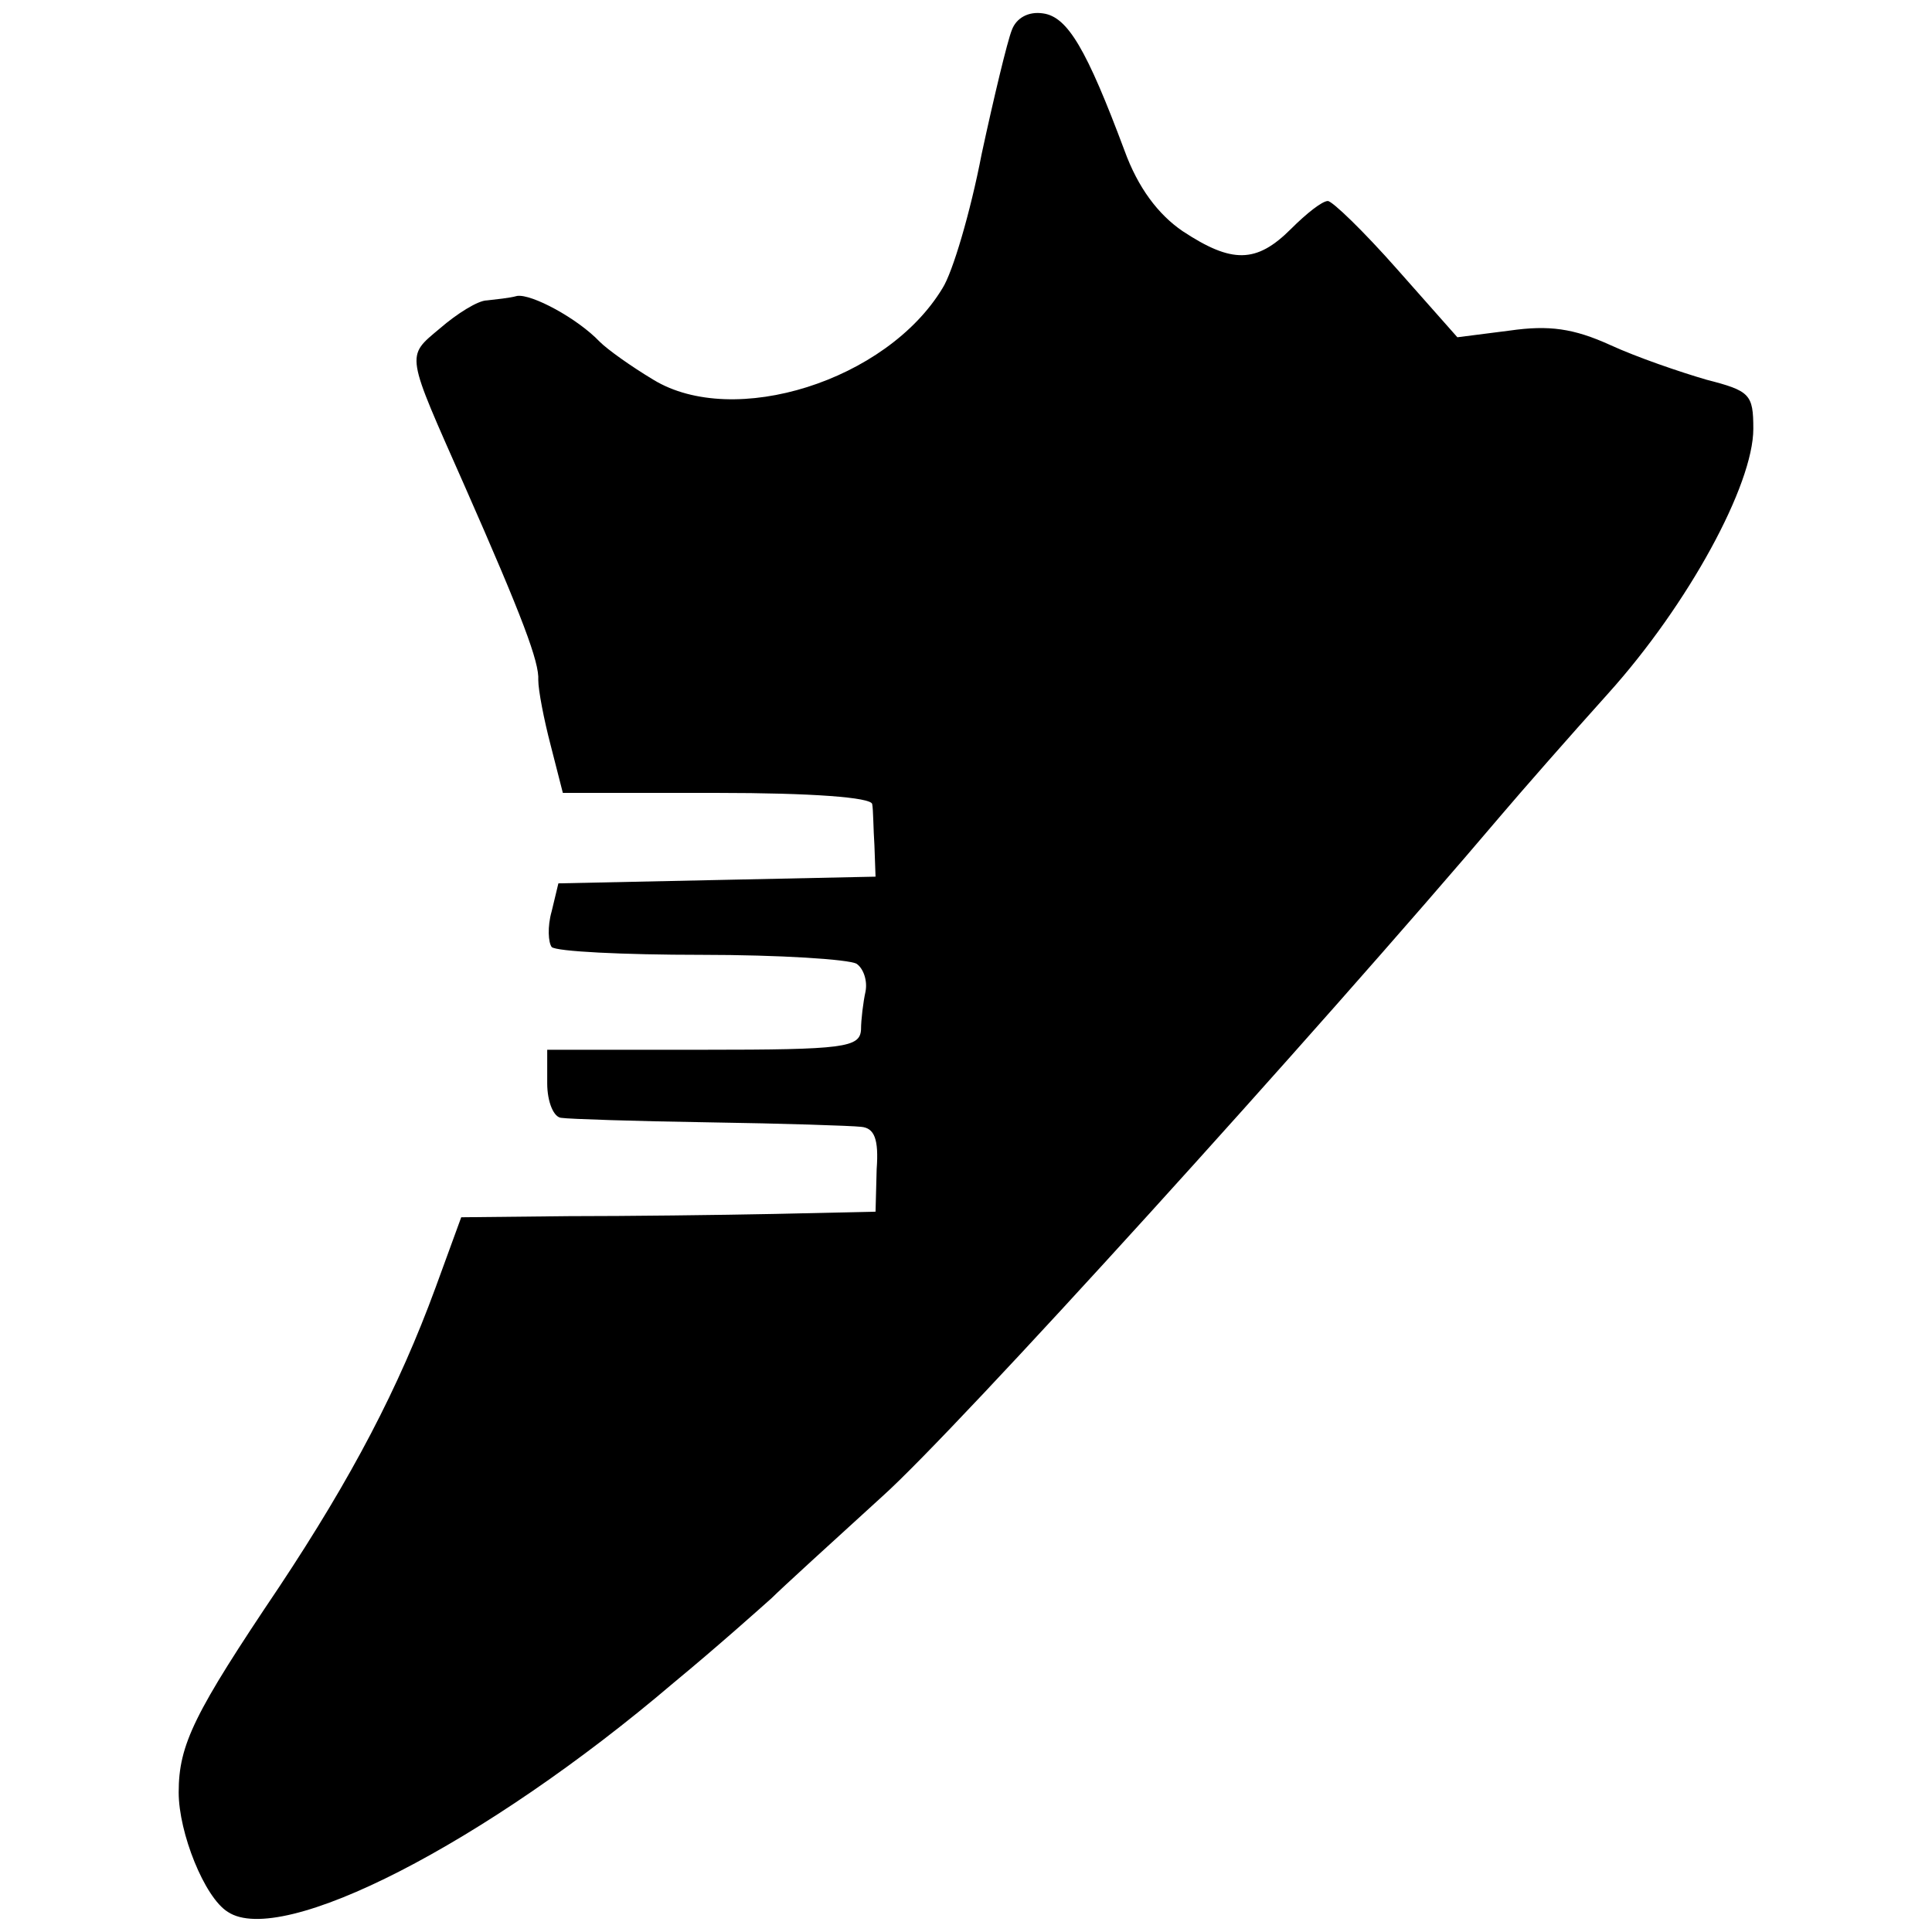
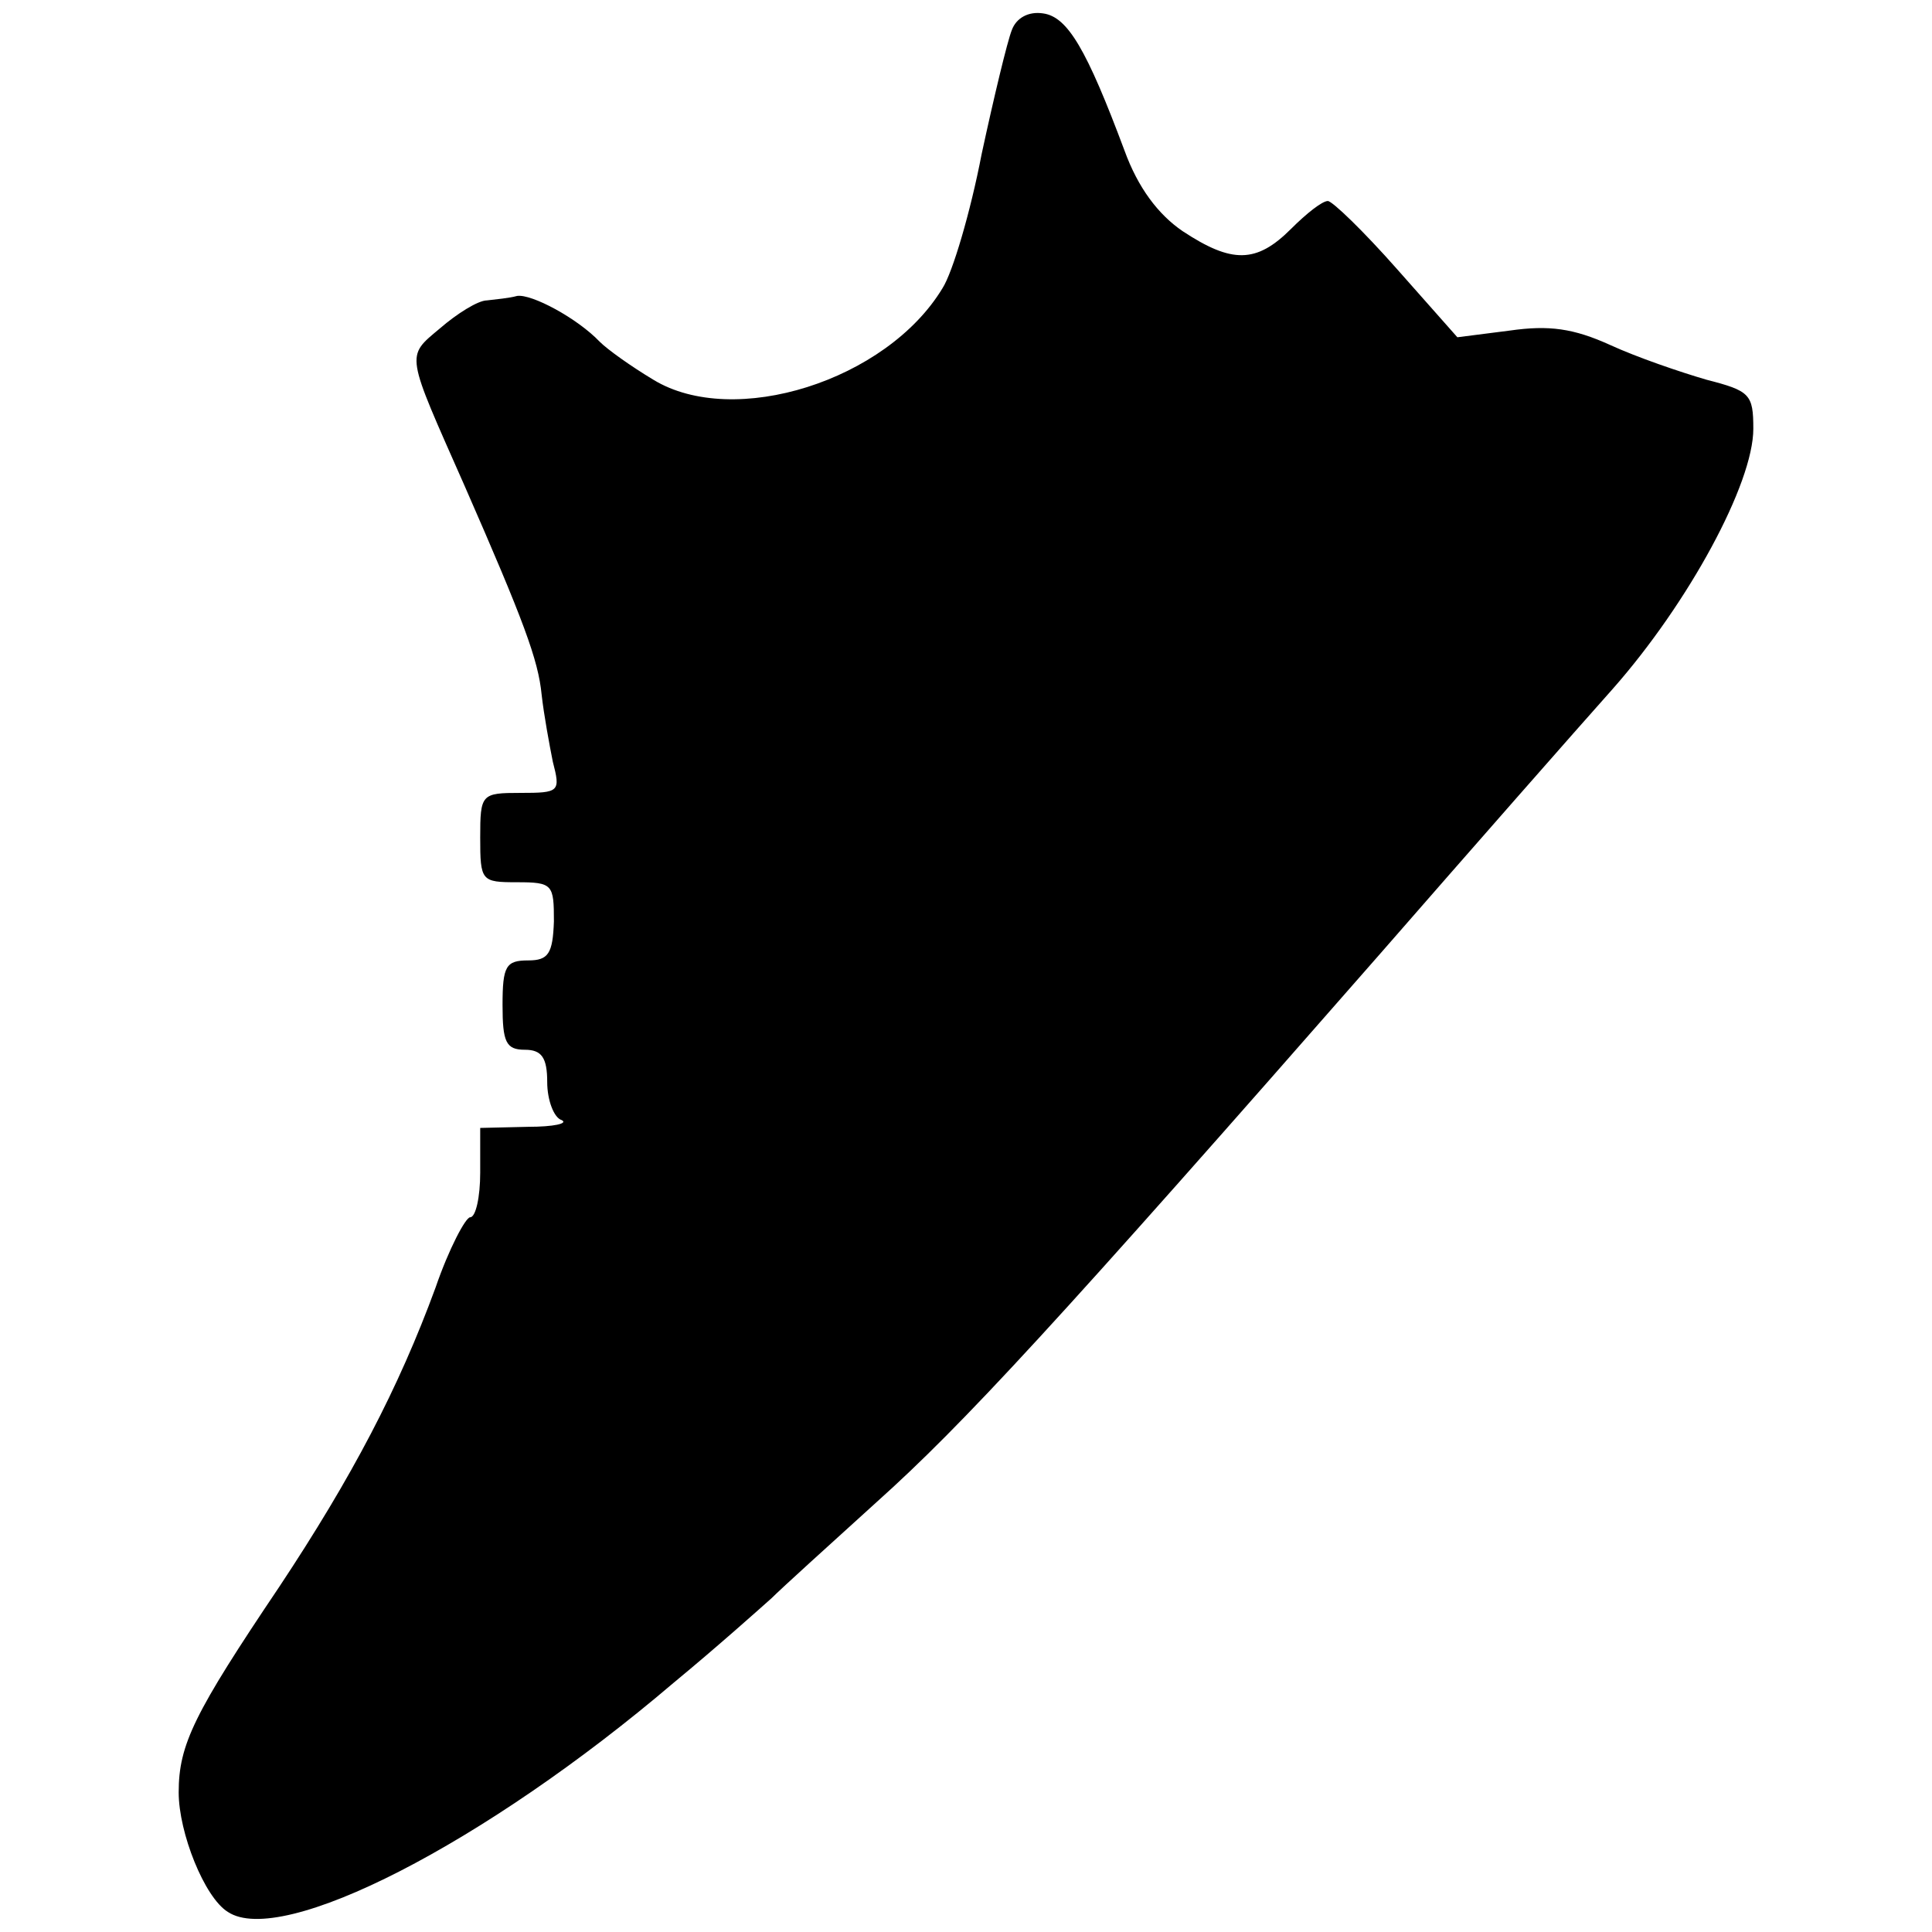
<svg xmlns="http://www.w3.org/2000/svg" version="1.0" width="173pt" height="173pt" viewBox="0 0 173 173" preserveAspectRatio="xMidYMid meet">
  <g transform="translate(0,173) scale(0.1,-0.1)" fill="#000000" stroke="none">
-     <path d="M906 1703 c-4 -10 -16 -60 -27 -111 -10 -52 -26 -106 -35 -120 -50 -83 -187 -126 -259 -82 -20 12 -41 27 -48 34 -20 21 -61 43 -74 41 -7 -2 -19 -3 -27 -4 -8 0 -27 -12 -42 -25 -31 -26 -31 -21 22 -141 52 -118 67 -158 66 -174 0 -9 5 -35 11 -58 l11 -43 138 0 c85 0 138 -4 139 -10 1 -5 1 -22 2 -37 l1 -28 -142 -3 -142 -3 -6 -25 c-4 -14 -3 -28 0 -32 4 -4 64 -7 134 -7 70 0 132 -4 139 -8 6 -4 10 -15 8 -25 -2 -9 -4 -25 -4 -34 -1 -16 -15 -18 -141 -18 l-140 0 0 -30 c0 -17 6 -31 13 -31 6 -1 66 -3 132 -4 66 -1 127 -3 136 -4 12 -1 16 -11 14 -38 l-1 -38 -90 -2 c-49 -1 -132 -2 -185 -2 l-96 -1 -23 -63 c-33 -90 -75 -170 -140 -268 -76 -113 -90 -141 -90 -184 0 -36 23 -94 44 -107 48 -32 230 61 399 205 40 33 79 68 88 76 9 9 54 50 99 91 66 59 387 413 555 611 17 20 59 68 95 108 72 80 130 187 130 237 0 31 -3 34 -42 44 -24 7 -62 20 -86 31 -33 15 -55 18 -90 13 l-47 -6 -54 61 c-30 34 -58 61 -62 61 -5 0 -19 -11 -33 -25 -31 -31 -53 -31 -97 -2 -22 15 -40 39 -52 72 -34 91 -51 120 -73 123 -13 2 -24 -4 -28 -15z" />
+     <path d="M906 1703 c-4 -10 -16 -60 -27 -111 -10 -52 -26 -106 -35 -120 -50 -83 -187 -126 -259 -82 -20 12 -41 27 -48 34 -20 21 -61 43 -74 41 -7 -2 -19 -3 -27 -4 -8 0 -27 -12 -42 -25 -31 -26 -31 -21 22 -141 53 -121 66 -156 69 -187 2 -18 7 -45 10 -60 7 -27 6 -28 -29 -28 -35 0 -36 -1 -36 -40 0 -39 1 -40 33 -40 32 0 33 -2 33 -35 -1 -29 -5 -35 -23 -35 -20 0 -23 -5 -23 -40 0 -33 3 -40 20 -40 15 0 20 -7 20 -29 0 -16 6 -32 13 -34 6 -3 -7 -6 -30 -6 l-43 -1 0 -40 c0 -22 -4 -40 -9 -40 -4 0 -19 -28 -31 -63 -33 -90 -75 -170 -140 -268 -76 -113 -90 -141 -90 -184 0 -36 23 -94 44 -107 48 -32 230 61 399 205 40 33 79 68 88 76 9 9 51 47 94 86 77 69 161 160 450 490 82 94 176 201 209 238 68 77 126 184 126 233 0 31 -3 34 -42 44 -24 7 -62 20 -86 31 -33 15 -55 18 -90 13 l-47 -6 -54 61 c-30 34 -58 61 -62 61 -5 0 -19 -11 -33 -25 -31 -31 -53 -31 -97 -2 -22 15 -40 39 -52 72 -34 91 -51 120 -73 123 -13 2 -24 -4 -28 -15z" />
  </g>
</svg>
